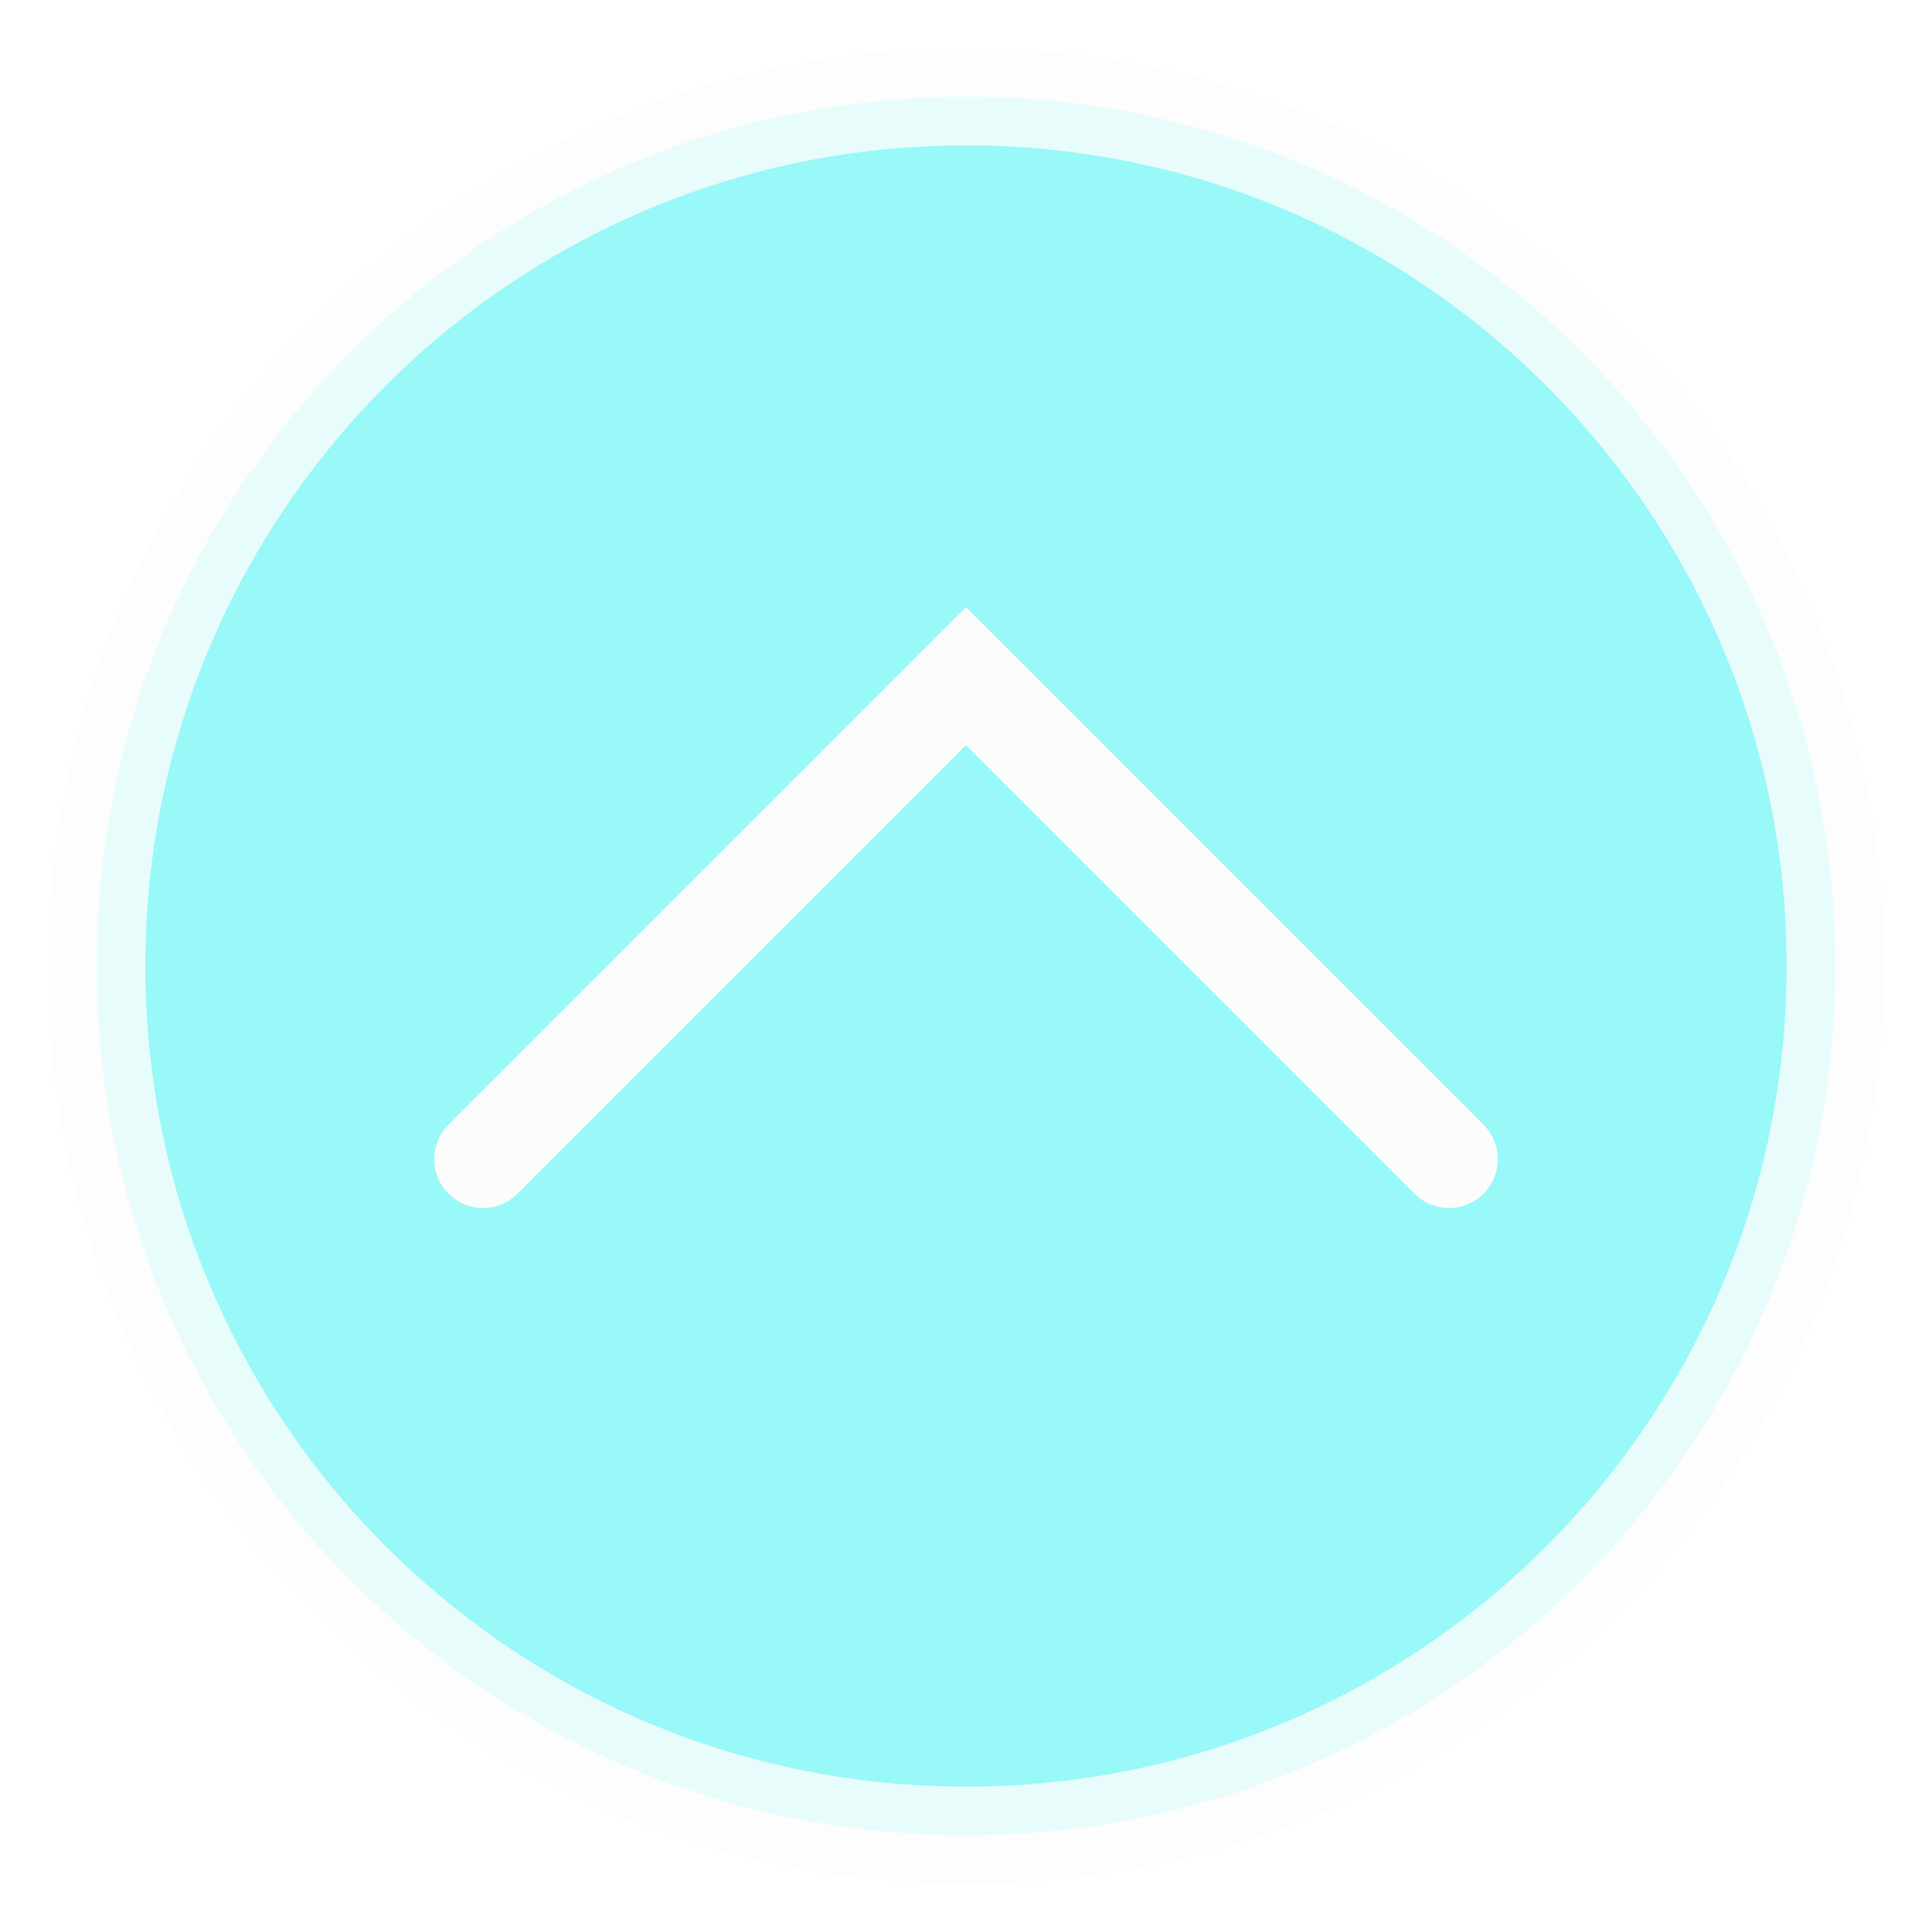
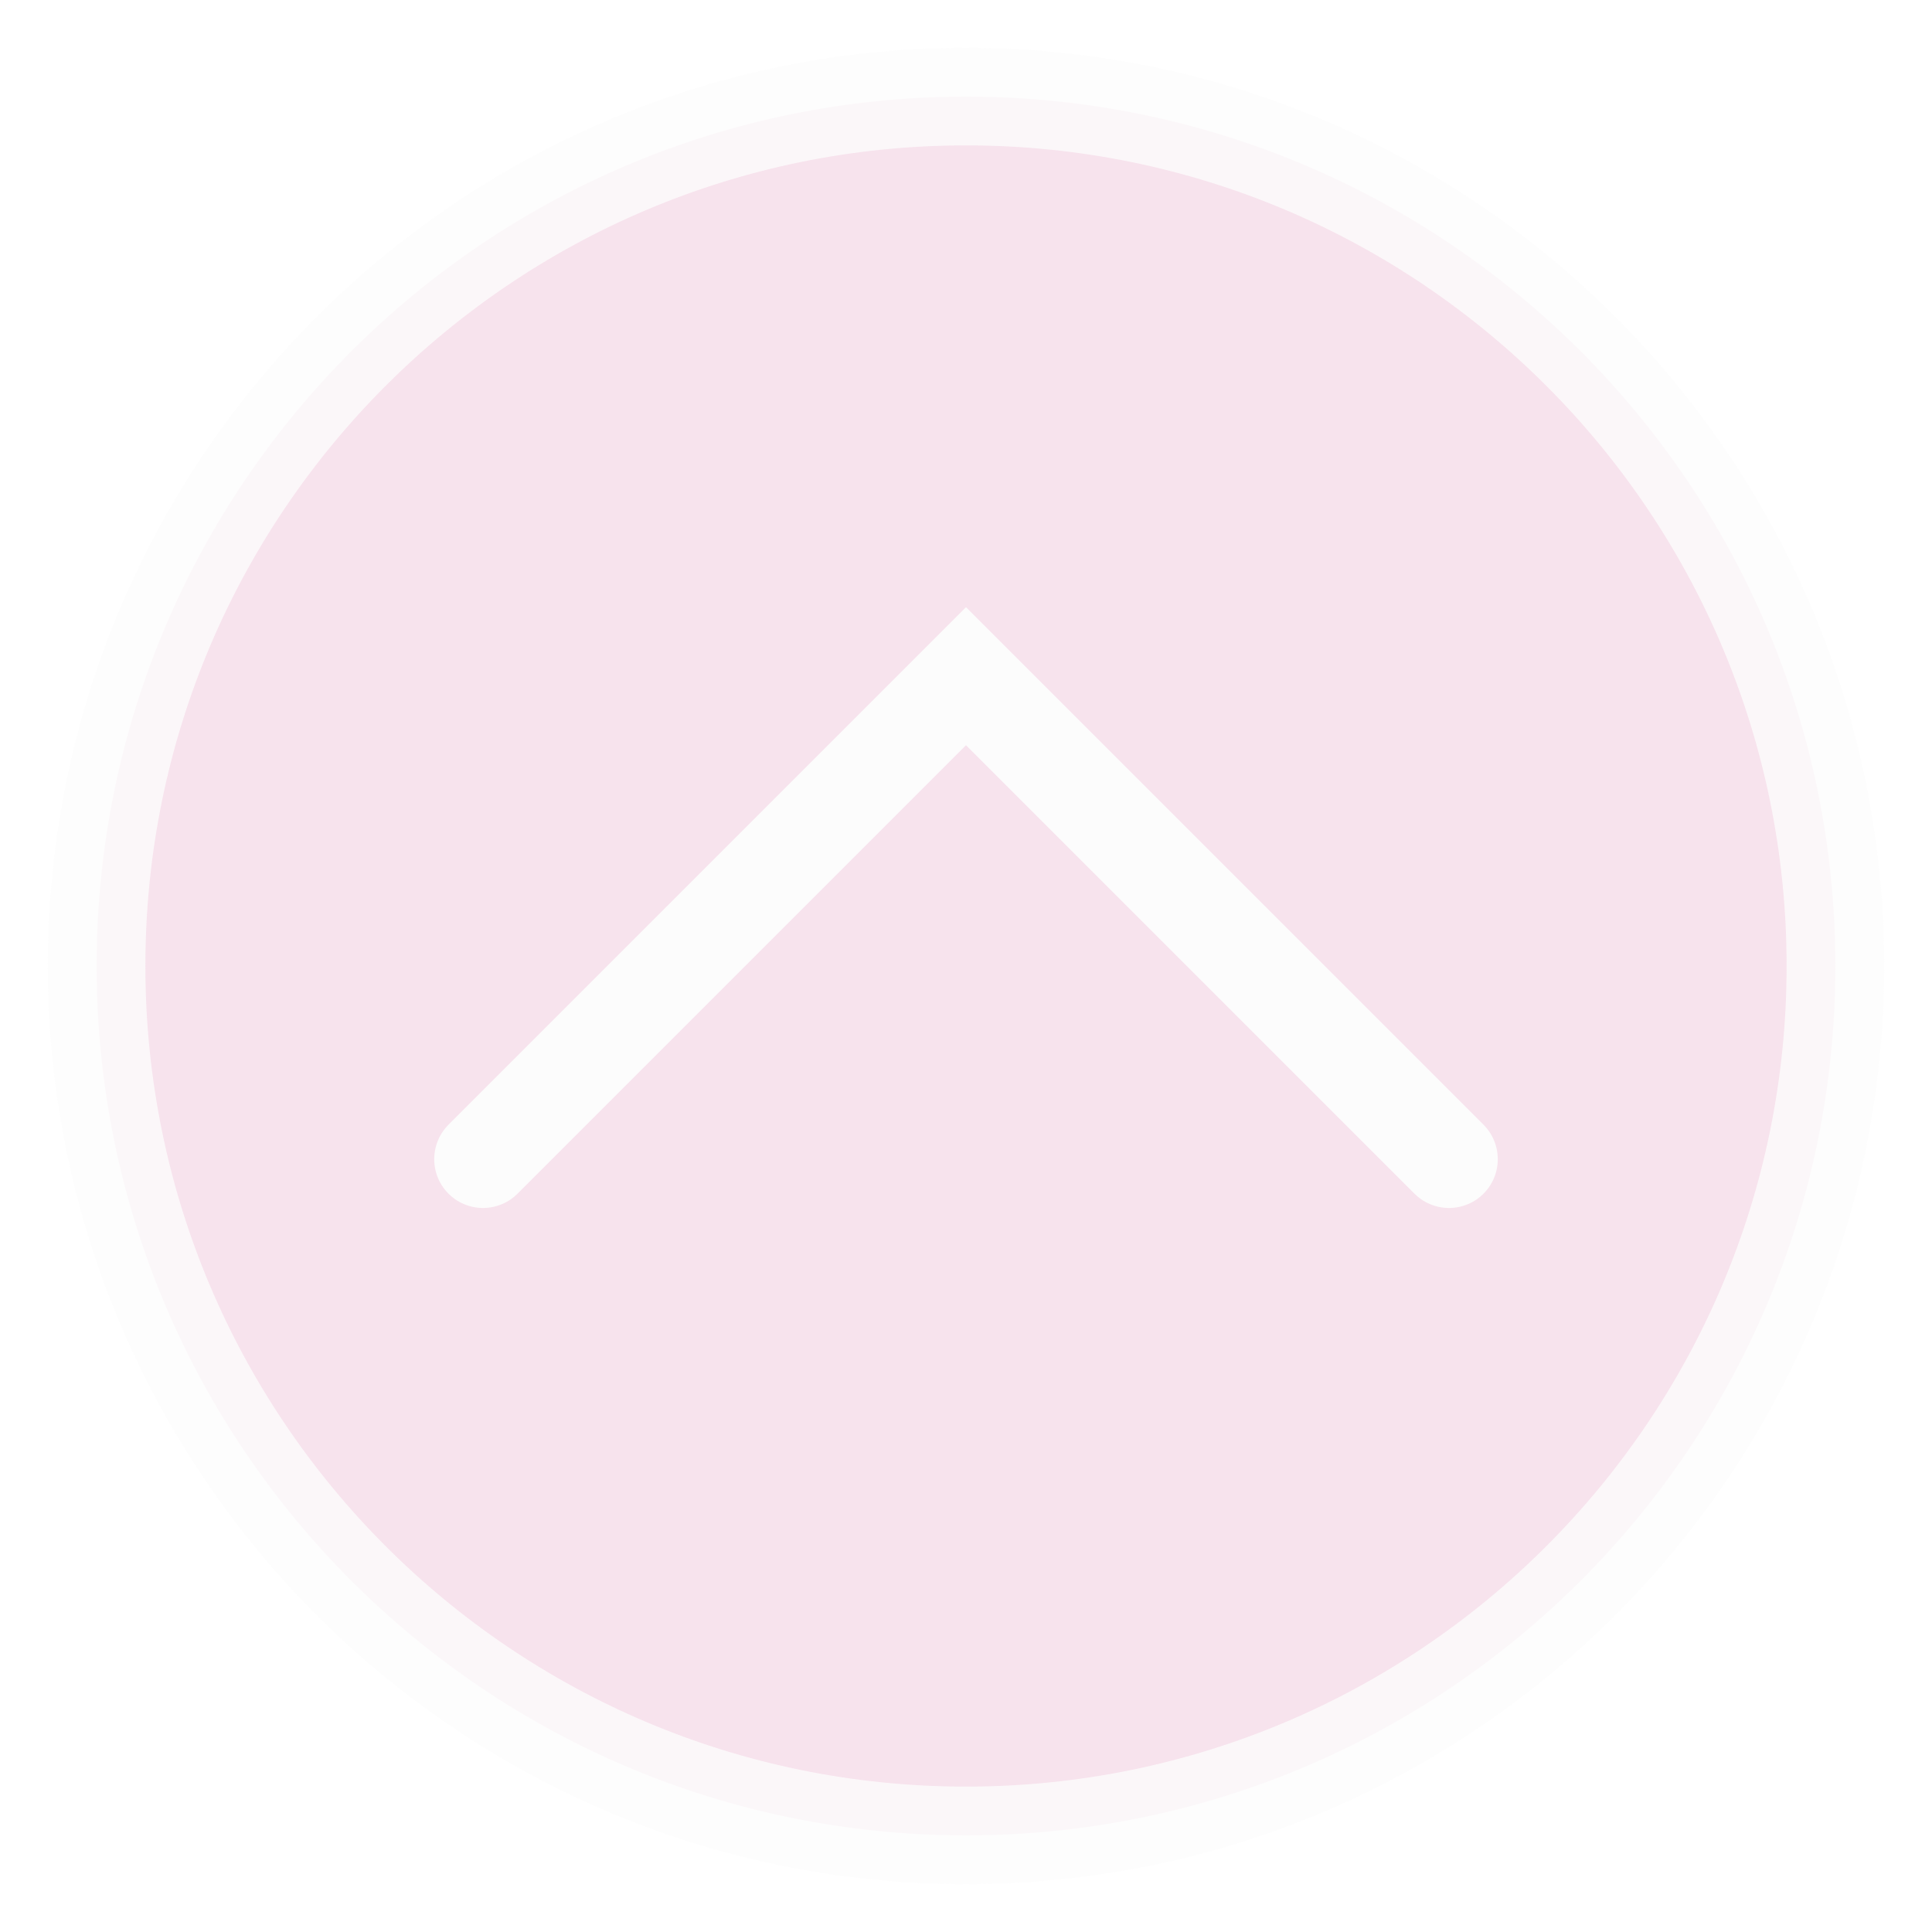
<svg xmlns="http://www.w3.org/2000/svg" viewBox="0 0 50 50" version="1.2" baseProfile="tiny">
  <defs>
</defs>
  <g fill="none" stroke="black" stroke-width="1" fill-rule="evenodd" stroke-linecap="square" stroke-linejoin="bevel">
    <g fill="none" stroke="#000000" stroke-opacity="1" stroke-width="1" stroke-linecap="square" stroke-linejoin="bevel" transform="matrix(2.5,0,0,2.5,2.5,2.5)" font-family="Noto Sans" font-size="10" font-weight="400" font-style="normal">
</g>
-     <g fill="#00eeee" fill-opacity="0.4" stroke="#fcfcfc" stroke-opacity="0.8" stroke-width="1.01" stroke-linecap="square" stroke-linejoin="bevel" transform="matrix(2.5,0,0,2.5,2.5,2.5)" font-family="Noto Sans" font-size="10" font-weight="400" font-style="normal">
+     <g fill="#ebb9d2" fill-opacity="0.4" stroke="#fcfcfc" stroke-opacity="0.8" stroke-width="1.01" stroke-linecap="square" stroke-linejoin="bevel" transform="matrix(2.5,0,0,2.5,2.5,2.5)" font-family="Noto Sans" font-size="10" font-weight="400" font-style="normal">
      <circle cx="9" cy="9" r="9" />
    </g>
    <g fill="none" stroke="#000000" stroke-opacity="1" stroke-width="1" stroke-linecap="square" stroke-linejoin="bevel" transform="matrix(2.5,0,0,2.5,2.5,2.5)" font-family="Noto Sans" font-size="10" font-weight="400" font-style="normal">
</g>
    <g fill="none" stroke="#fcfcfc" stroke-opacity="1" stroke-width="1.01" stroke-linecap="square" stroke-linejoin="bevel" transform="matrix(2.5,0,0,2.5,2.5,2.5)" font-family="Noto Sans" font-size="10" font-weight="400" font-style="normal">
</g>
    <g fill="none" stroke="#fcfcfc" stroke-opacity="1" stroke-width="1.01" stroke-linecap="round" stroke-linejoin="miter" stroke-miterlimit="2" transform="matrix(2.5,0,0,2.5,2.5,2.5)" font-family="Noto Sans" font-size="10" font-weight="400" font-style="normal">
      <polyline fill="none" vector-effect="none" points="4,11 9,6 14,11 " />
    </g>
    <g fill="none" stroke="#fcfcfc" stroke-opacity="1" stroke-width="1.01" stroke-linecap="square" stroke-linejoin="bevel" transform="matrix(2.5,0,0,2.5,2.5,2.5)" font-family="Noto Sans" font-size="10" font-weight="400" font-style="normal">
</g>
    <g fill="none" stroke="#000000" stroke-opacity="1" stroke-width="1" stroke-linecap="square" stroke-linejoin="bevel" transform="matrix(1,0,0,1,0,0)" font-family="Noto Sans" font-size="10" font-weight="400" font-style="normal">
</g>
  </g>
</svg>
